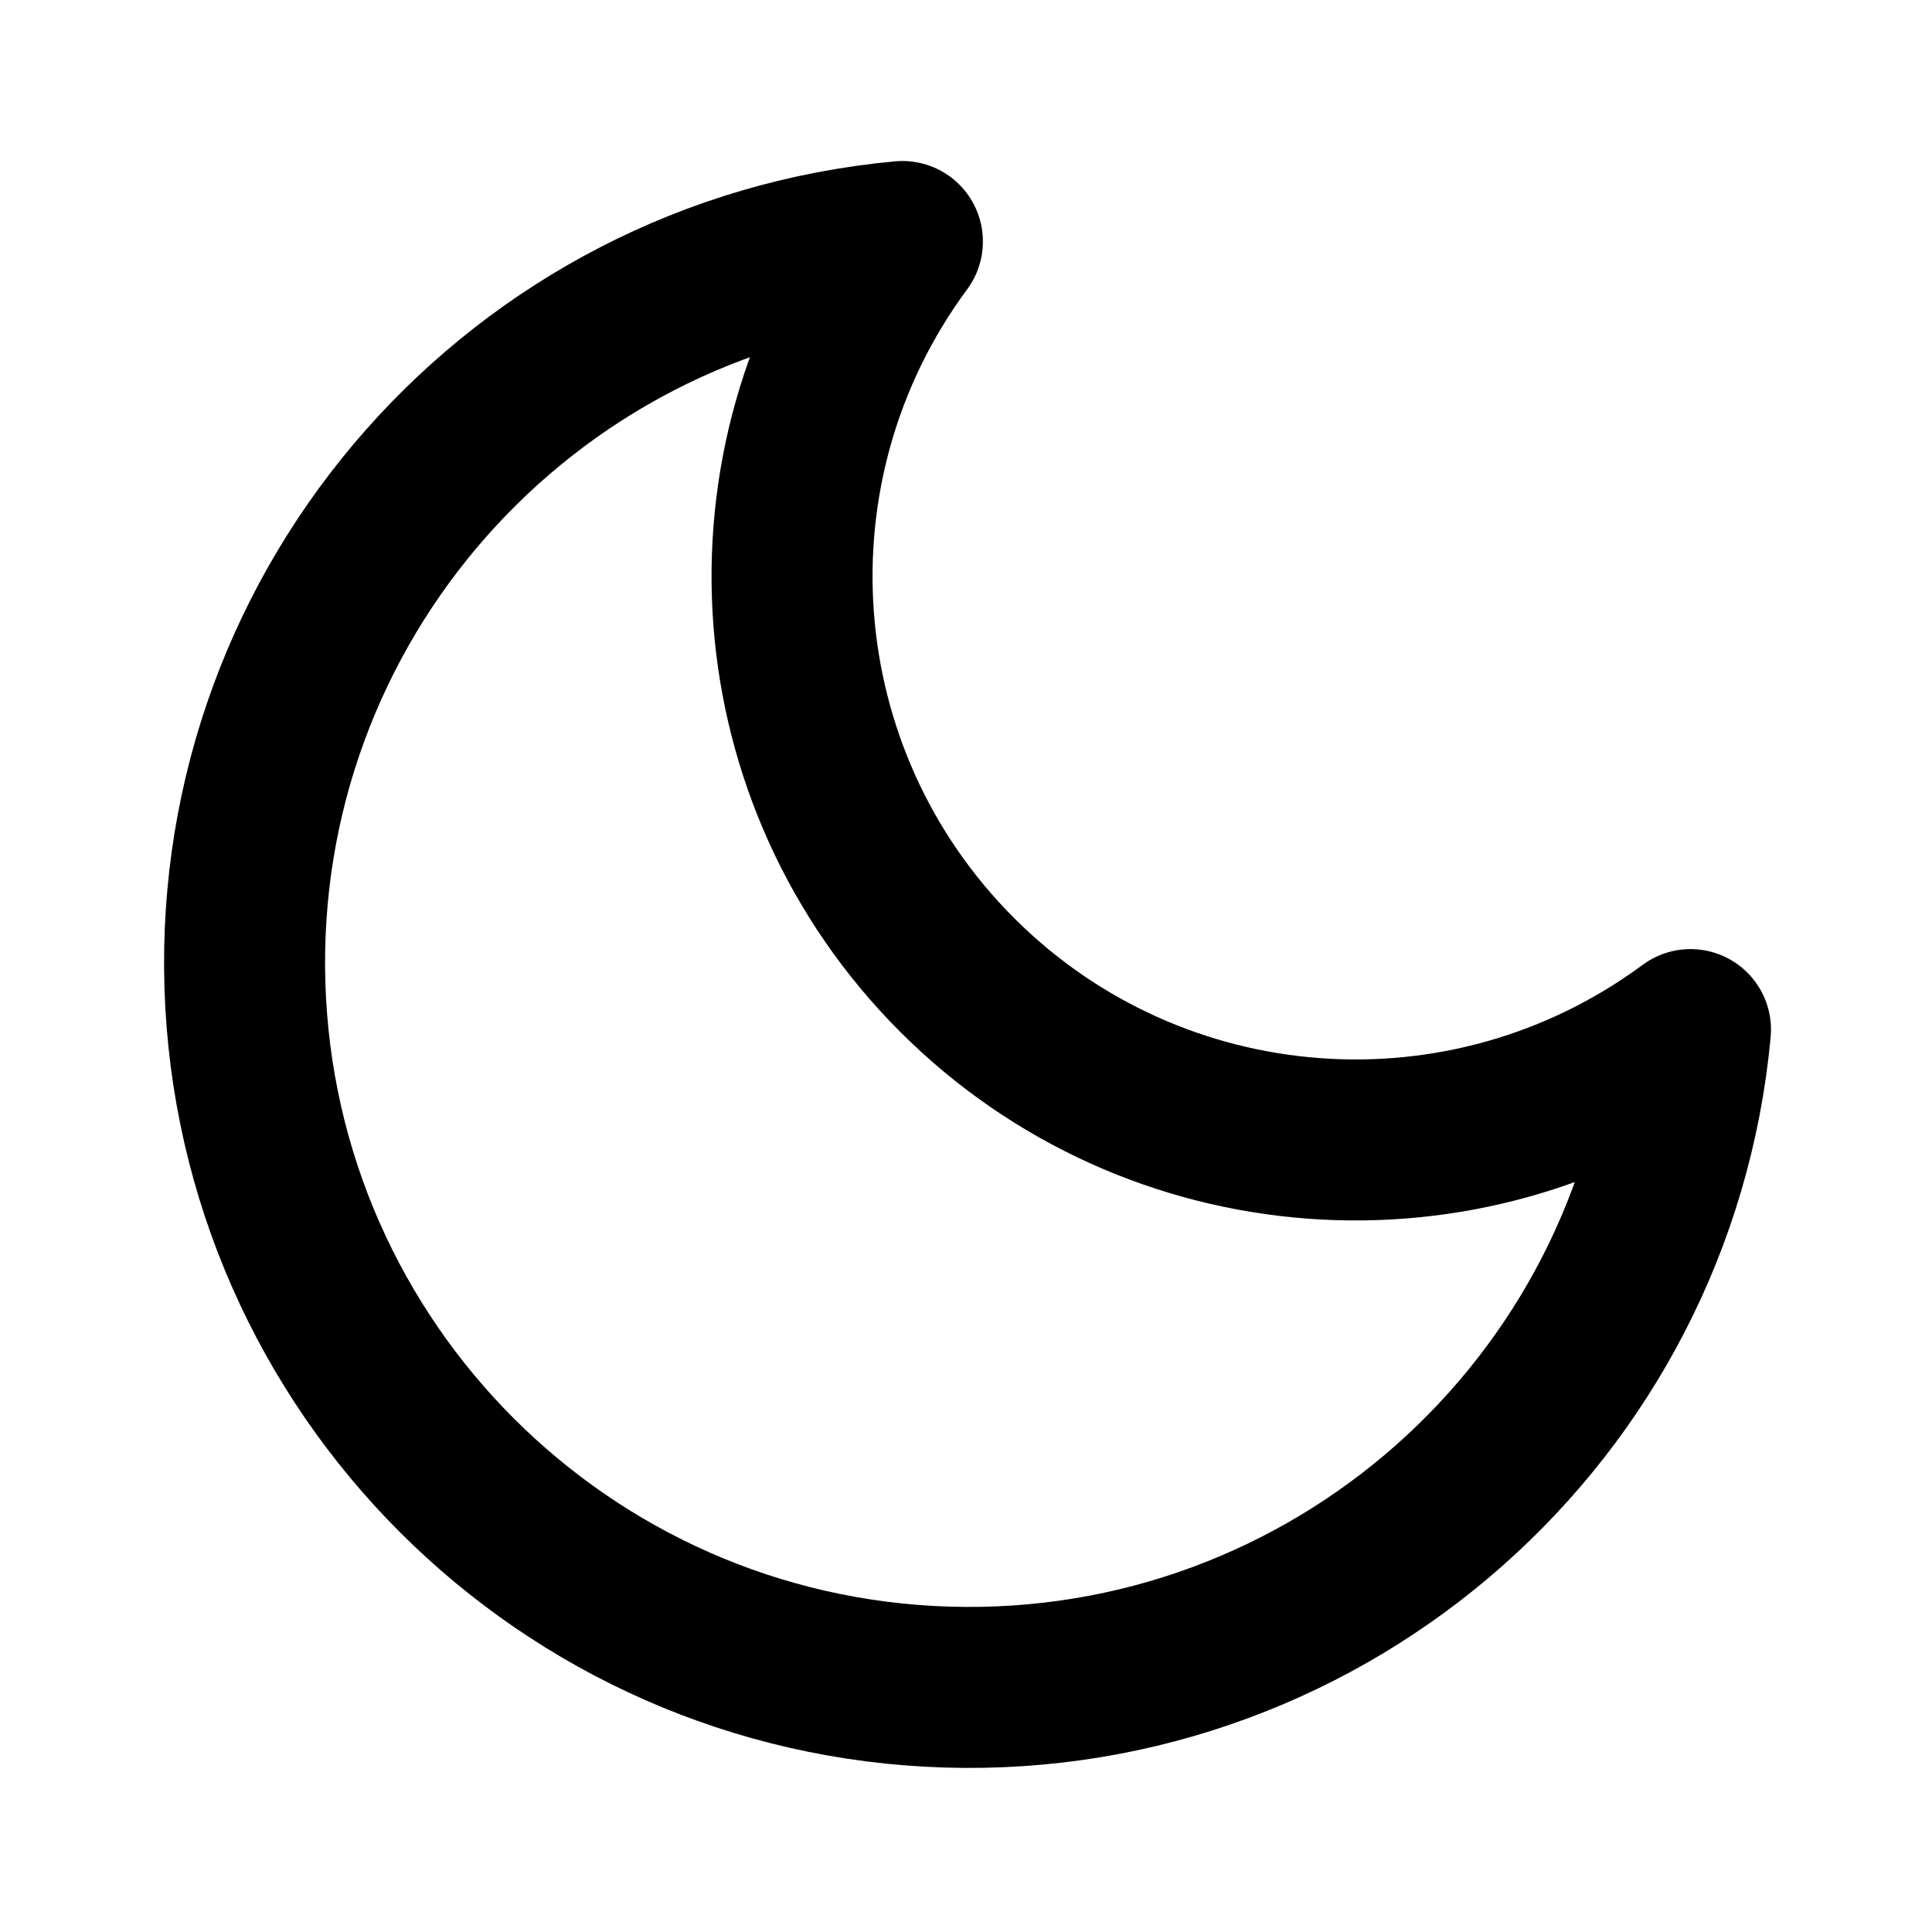
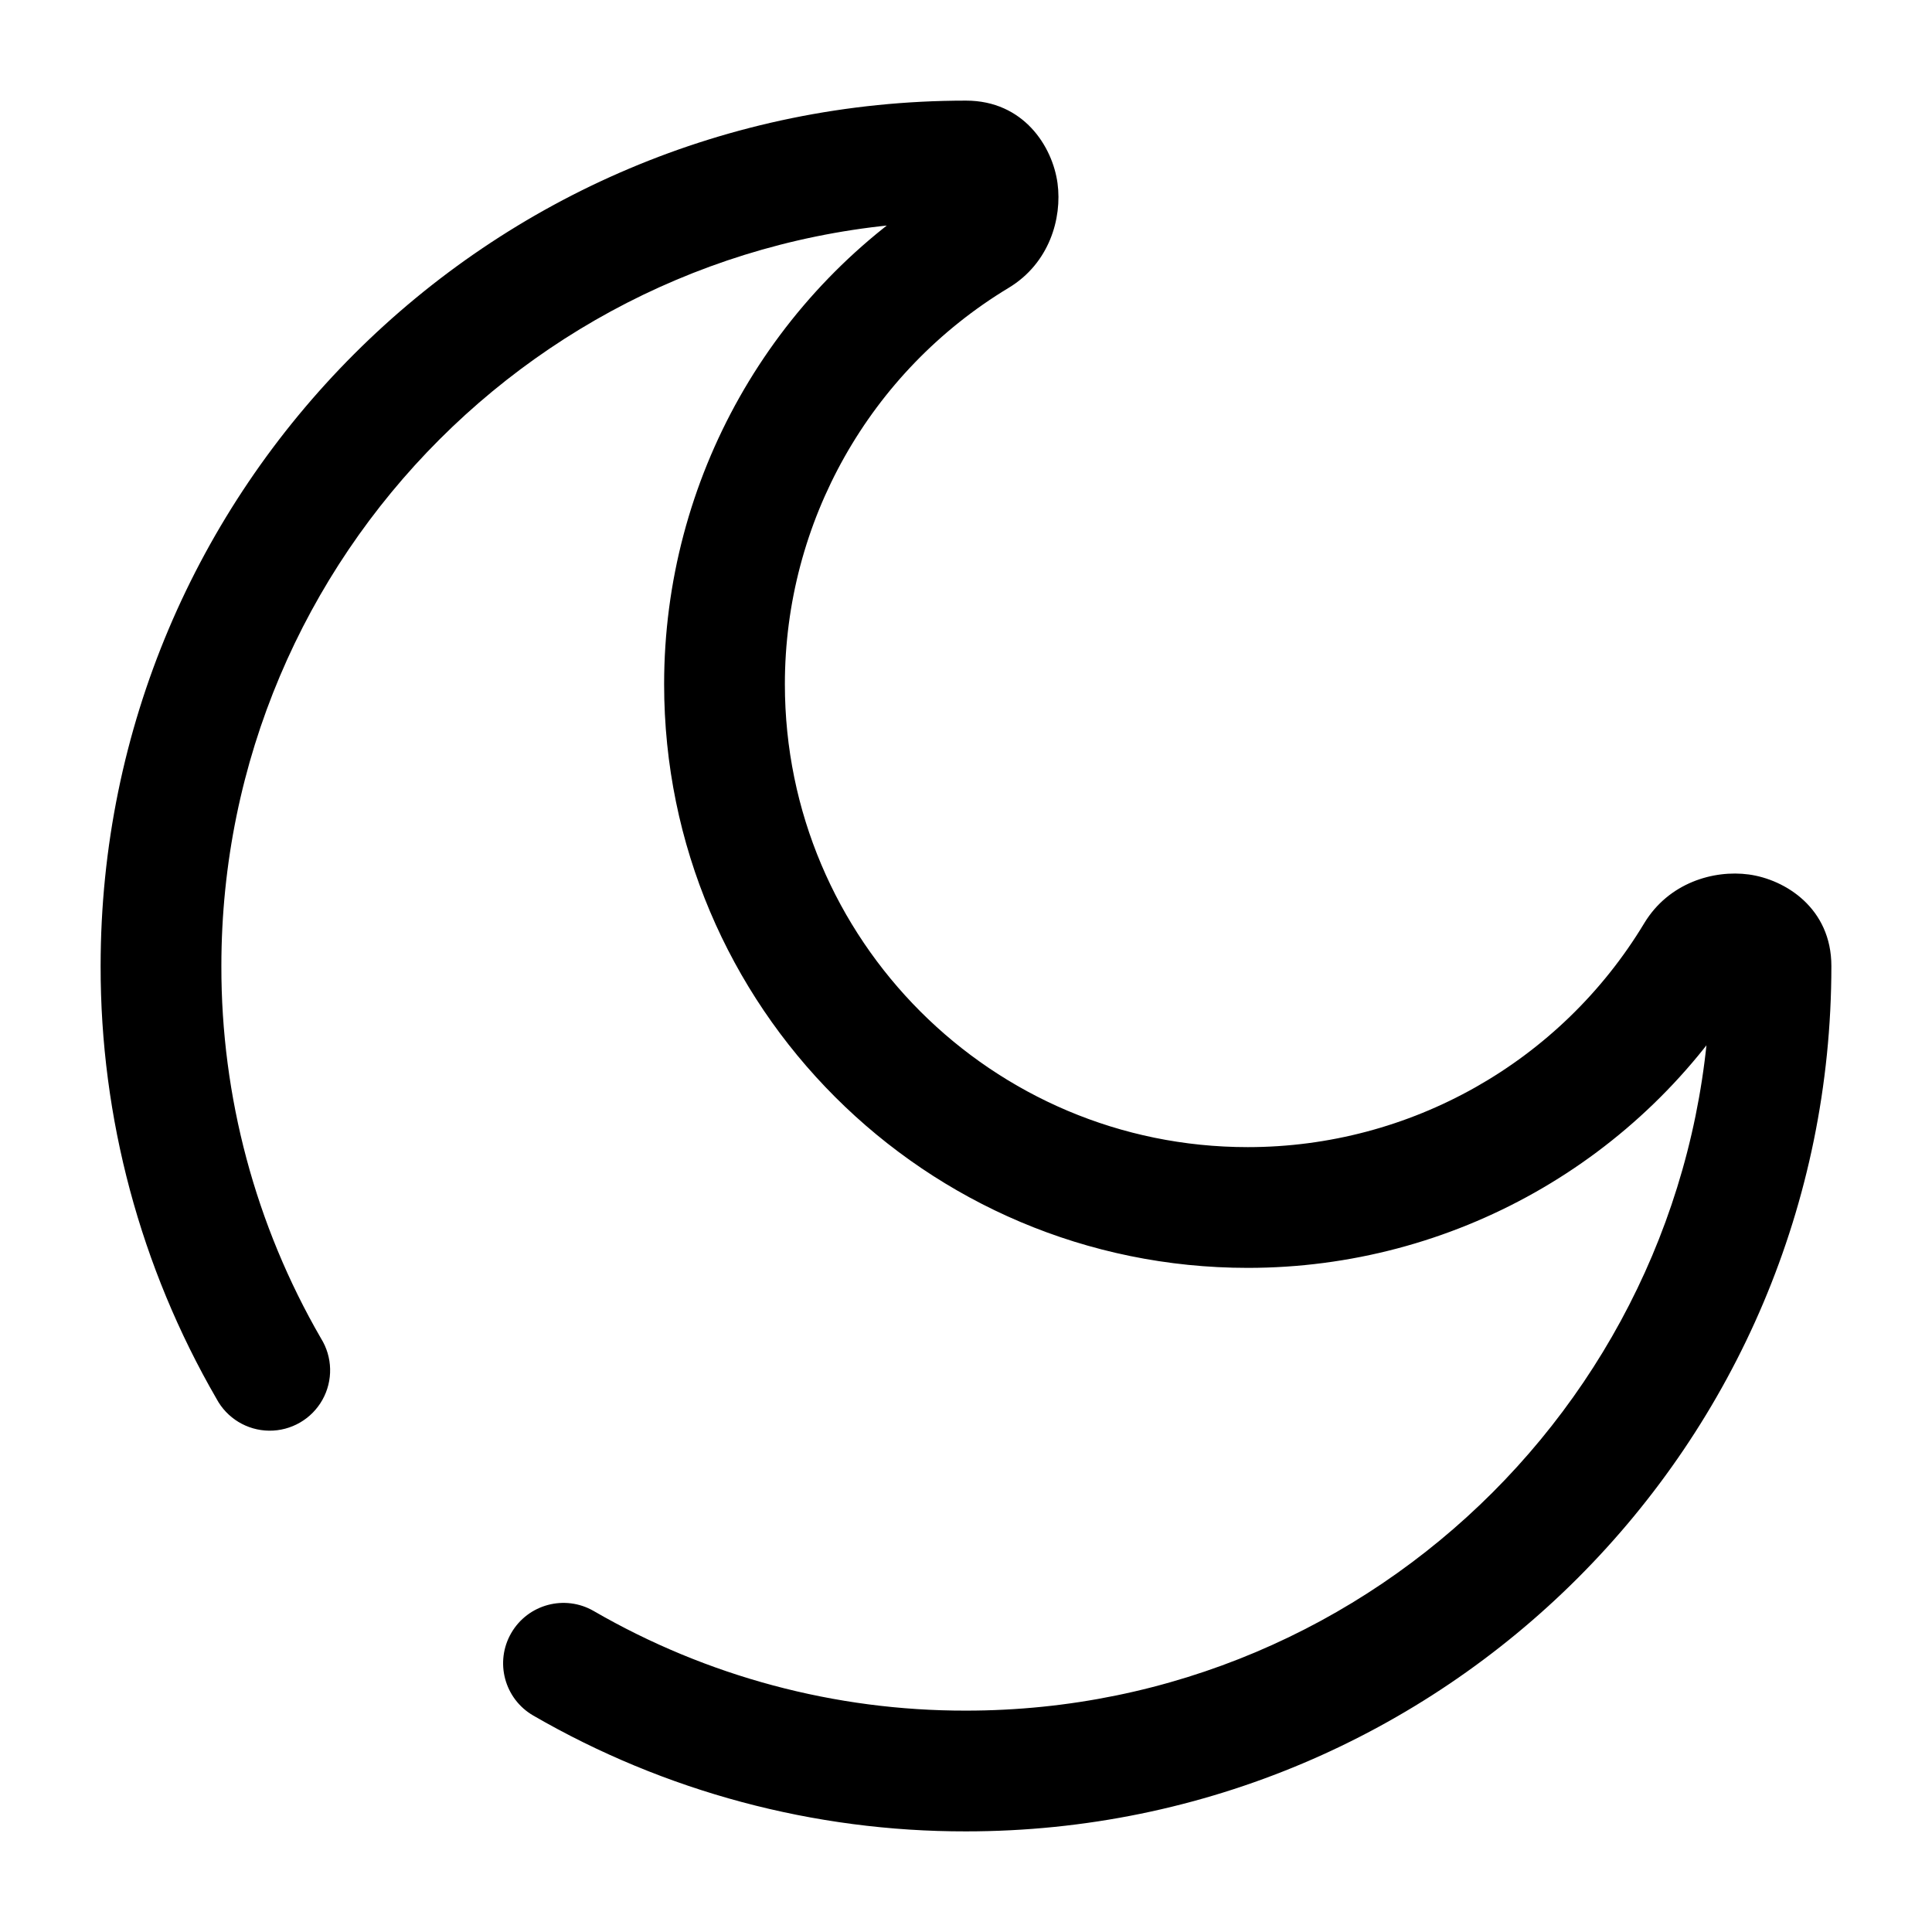
- <svg xmlns="http://www.w3.org/2000/svg" width="24" height="24" viewBox="0 0 24 24" fill="none" stroke="currentColor" stroke-width="2" stroke-linecap="round" stroke-linejoin="round">
-   <path d="M21 12.79A9 9 0 1 1 11.21 3 7 7 0 0 0 21 12.79z" />
+ <svg xmlns="http://www.w3.org/2000/svg" width="1em" height="1em" viewBox="0 0 24 24">
+   <path fill="currentColor" d="m21.067 11.857l-.642-.388zm-8.924-8.924l-.388-.642zm-4.767 17.08a.75.75 0 1 0-.752 1.298zm-4.687-2.638a.75.75 0 1 0 1.298-.75zM21.25 12A9.25 9.25 0 0 1 12 21.25v1.5c5.937 0 10.75-4.813 10.75-10.75zm-18.5 0A9.25 9.25 0 0 1 12 2.75v-1.5C6.063 1.25 1.25 6.063 1.25 12zm12.75 2.25A5.75 5.75 0 0 1 9.75 8.5h-1.5a7.25 7.25 0 0 0 7.25 7.25zm4.925-2.781A5.75 5.75 0 0 1 15.5 14.25v1.5a7.25 7.25 0 0 0 6.21-3.505zM9.75 8.5a5.75 5.75 0 0 1 2.781-4.925l-.776-1.284A7.25 7.25 0 0 0 8.25 8.5zM12 2.75a.38.38 0 0 1-.268-.118a.3.3 0 0 1-.082-.155c-.004-.031-.002-.121.105-.186l.776 1.284c.503-.304.665-.861.606-1.299c-.062-.455-.42-1.026-1.137-1.026zm9.71 9.495c-.066.107-.156.109-.187.105a.3.3 0 0 1-.155-.082a.38.38 0 0 1-.118-.268h1.5c0-.717-.571-1.075-1.026-1.137c-.438-.059-.995.103-1.299.606zM12 21.25a9.2 9.2 0 0 1-4.624-1.237l-.752 1.298A10.7 10.7 0 0 0 12 22.75zm-8.013-4.625A9.2 9.2 0 0 1 2.75 12h-1.5a10.7 10.7 0 0 0 1.439 5.375z" />
</svg>
